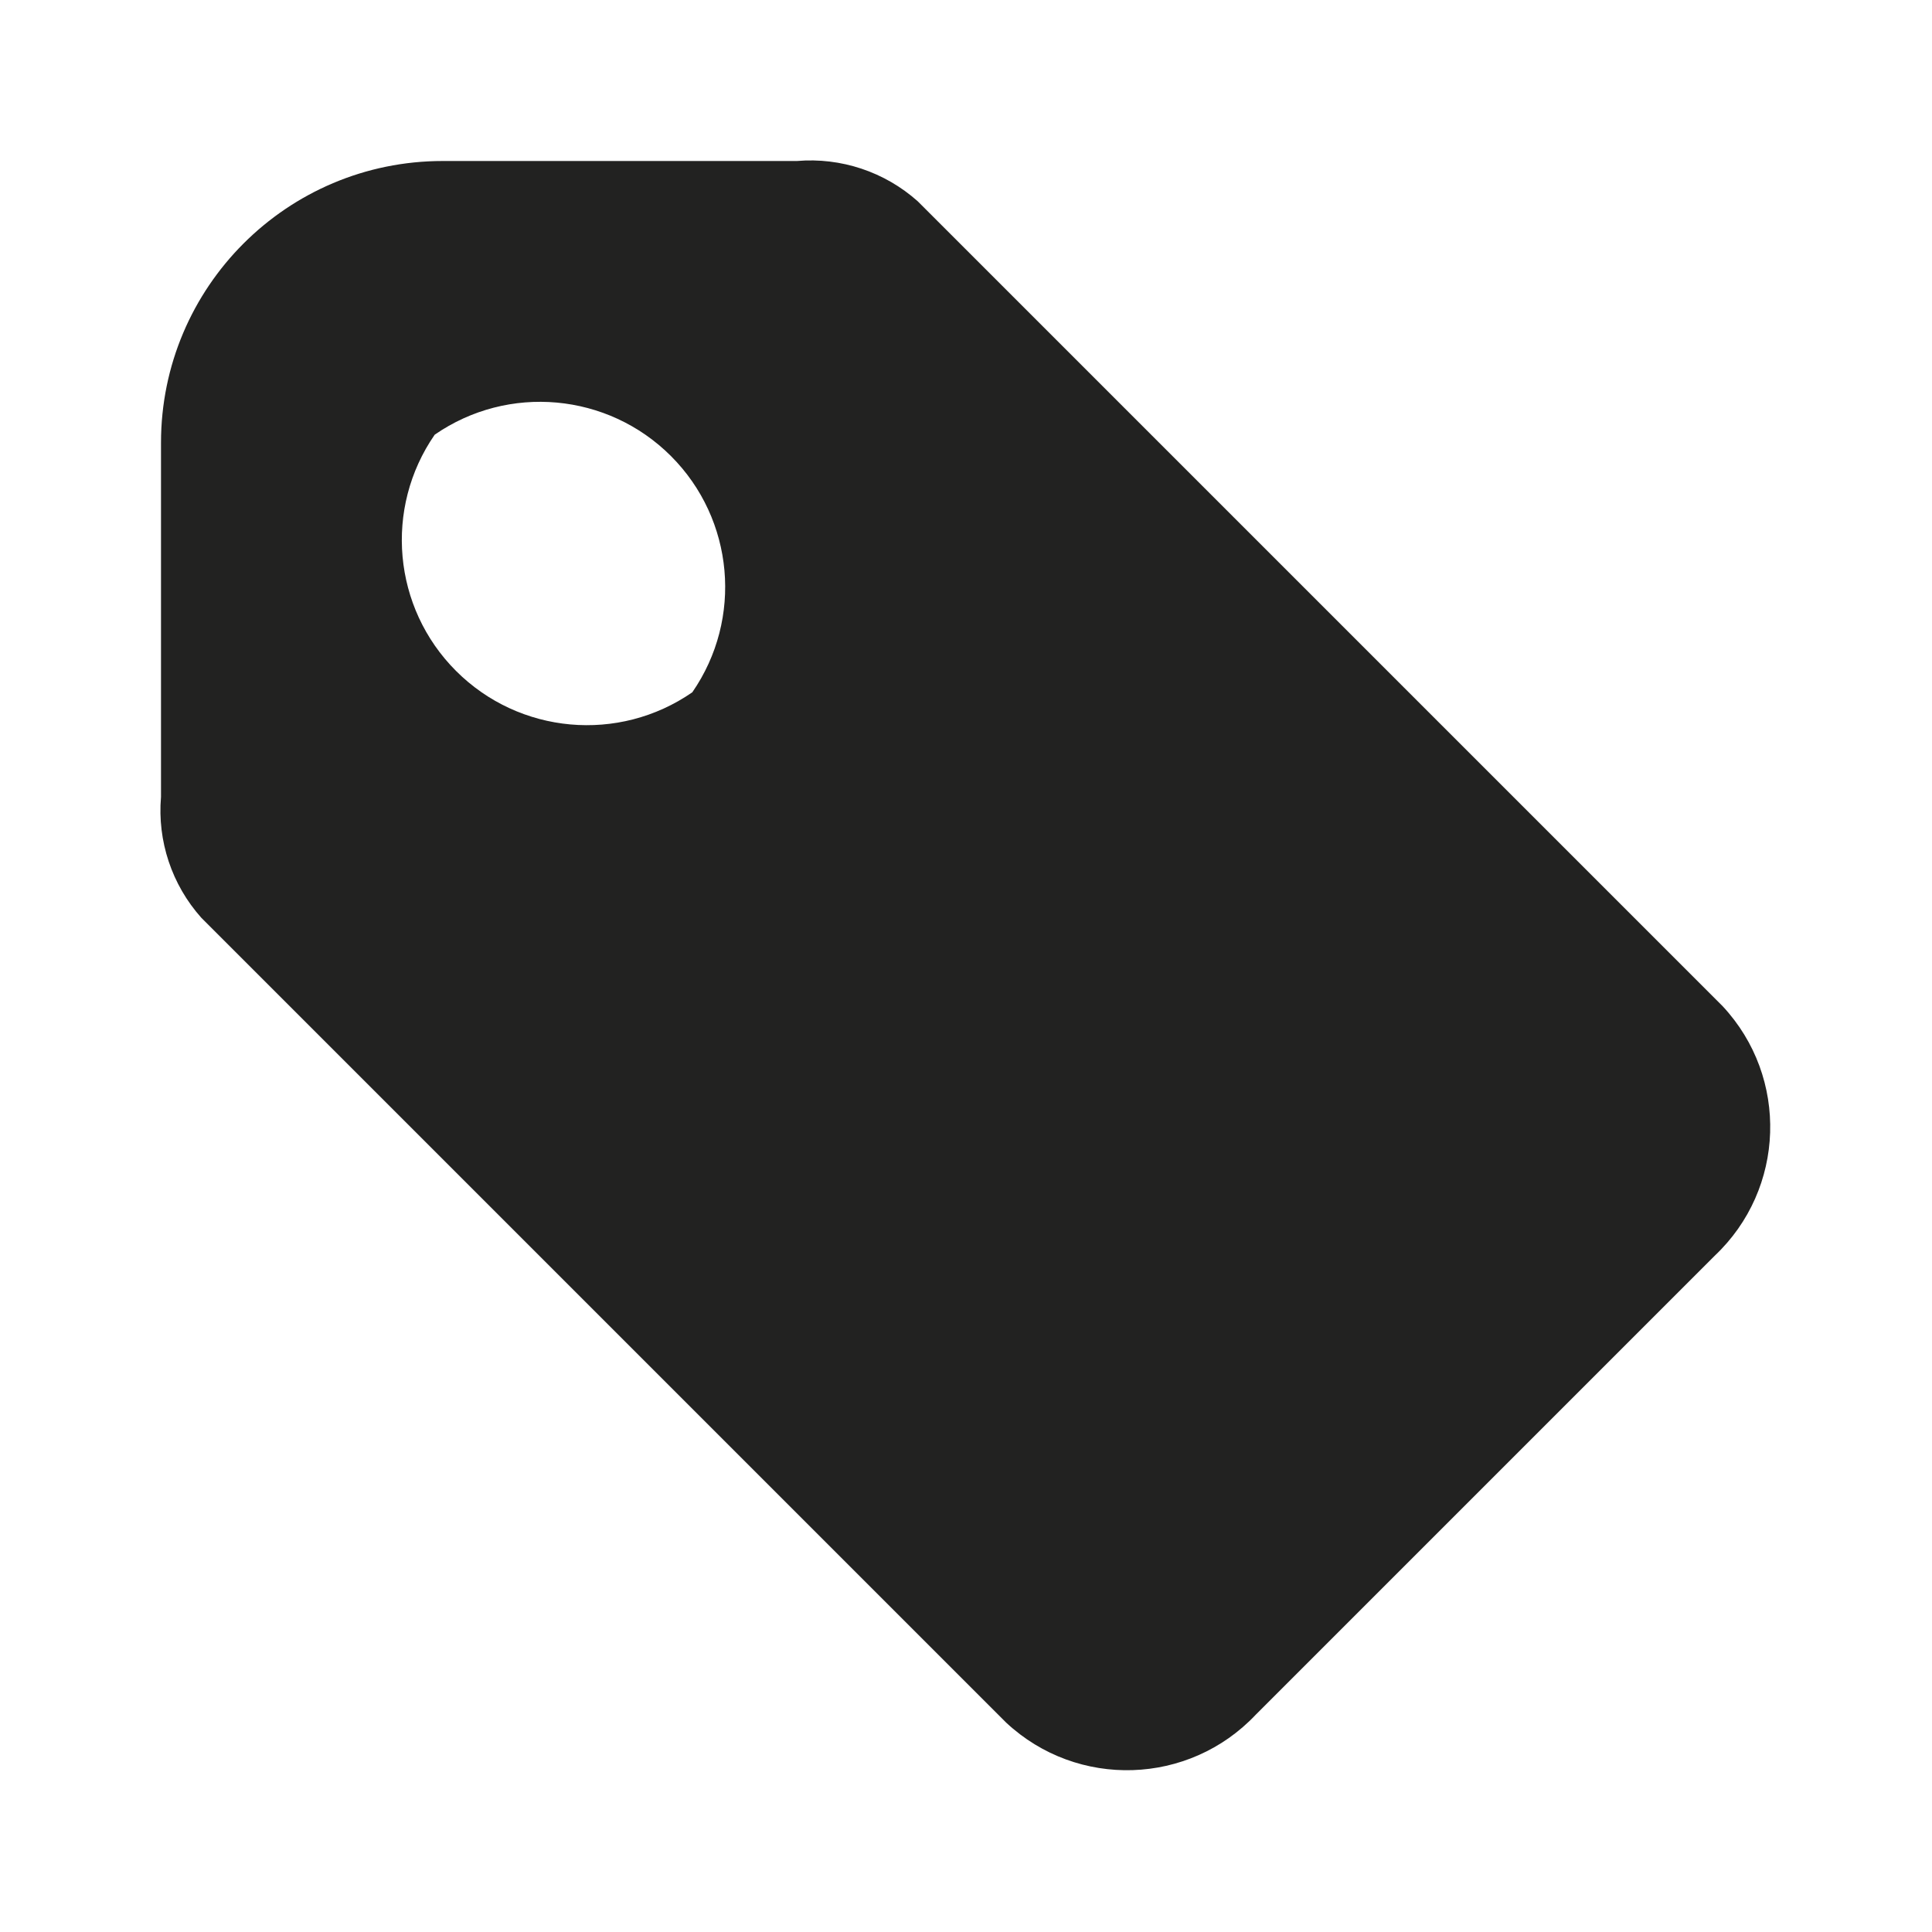
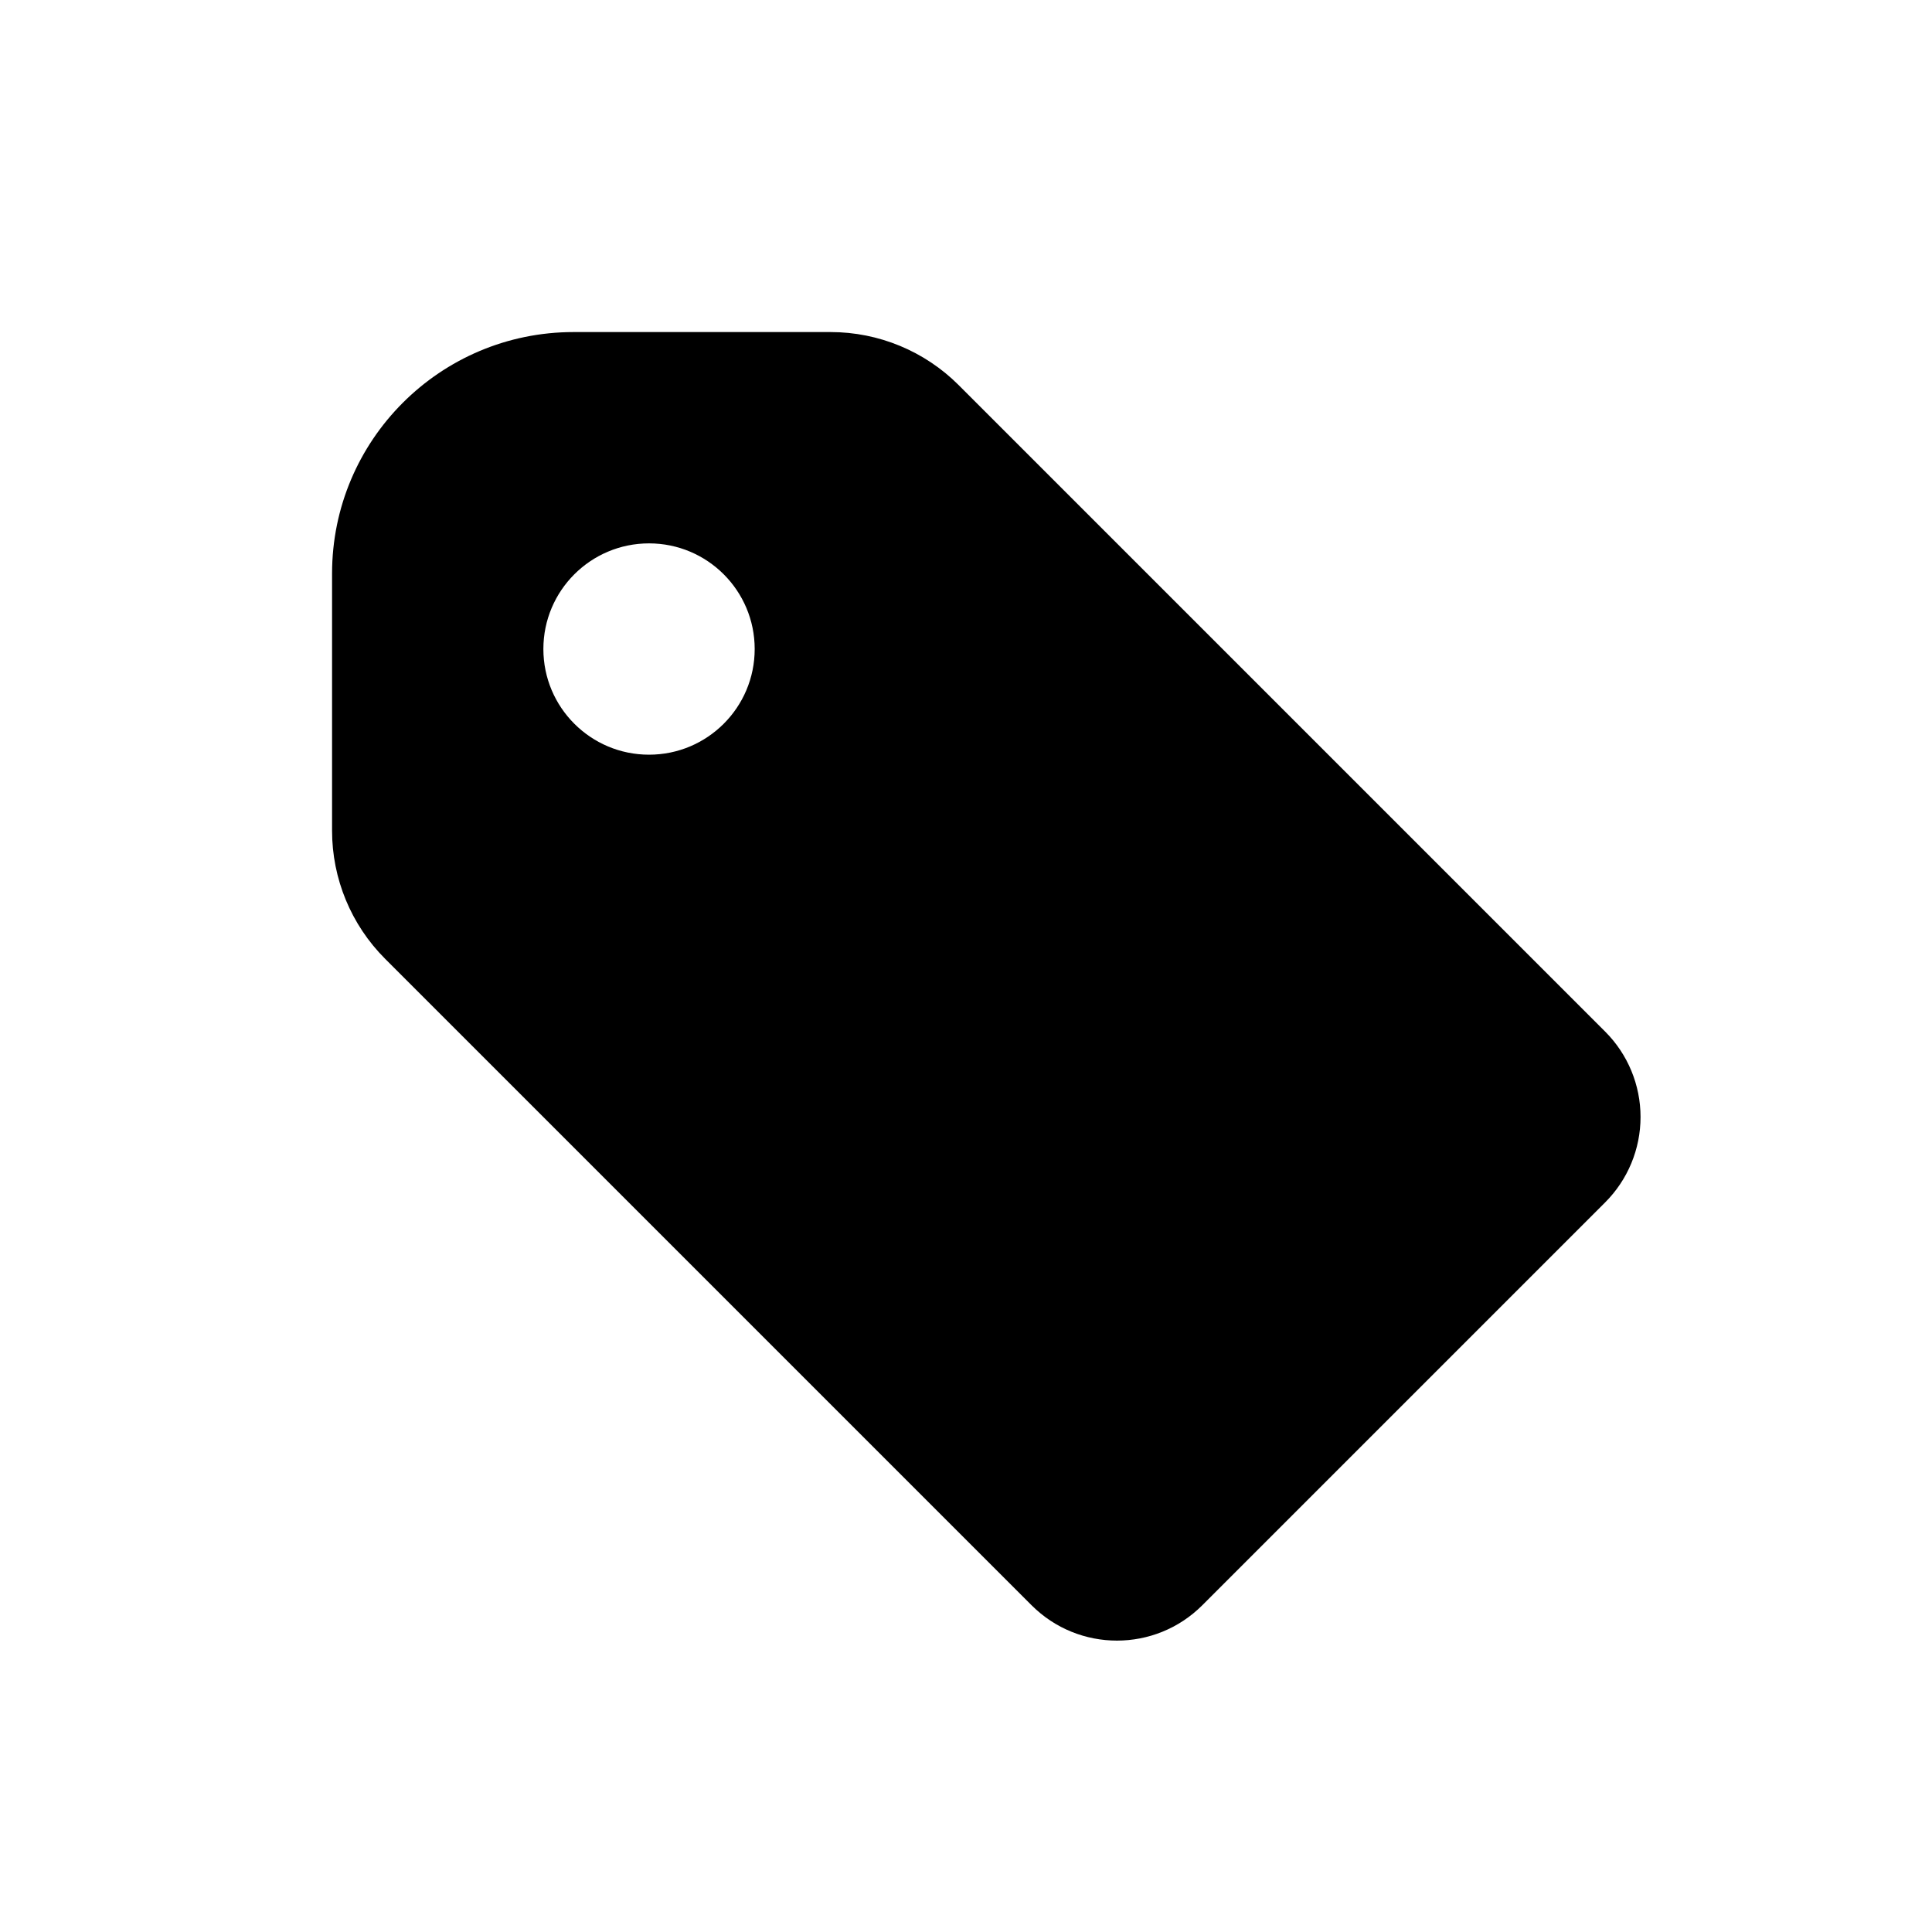
- <svg xmlns="http://www.w3.org/2000/svg" viewBox="0 0 24 24">
-   <path d="M21.4 12.5l-10-10A2 2 0 0 0 9.9 2H5.5A3.5 3.5 0 0 0 2 5.5v4.4a2 2 0 0 0 .5 1.5l10 10a2.2 2.2 0 0 0 3.1-.1l5.7-5.7a2.2 2.2 0 0 0 .1-3.1zM8.6 8.6a2.3 2.3 0 0 1-3.2-3.2 2.3 2.3 0 0 1 3.2 3.2z" fill="#222221" />
+ <svg xmlns="http://www.w3.org/2000/svg" viewBox="0 0 16 16">
+   <g id="Tag_Solid">
+     <path d="M13.293,8.543,7.939,3.189A1.5,1.5,0,0,0,6.879,2.75H4.75a2,2,0,0,0-2,2V6.879a1.5,1.5,0,0,0,.439,1.061l5.354,5.354a1,1,0,0,0,1.414,0l3.336-3.336A1,1,0,0,0,13.293,8.543ZM5.375,6.25a.875.875,0,1,1,.875-.875A.875.875,0,0,1,5.375,6.25Z" />
+   </g>
</svg>
